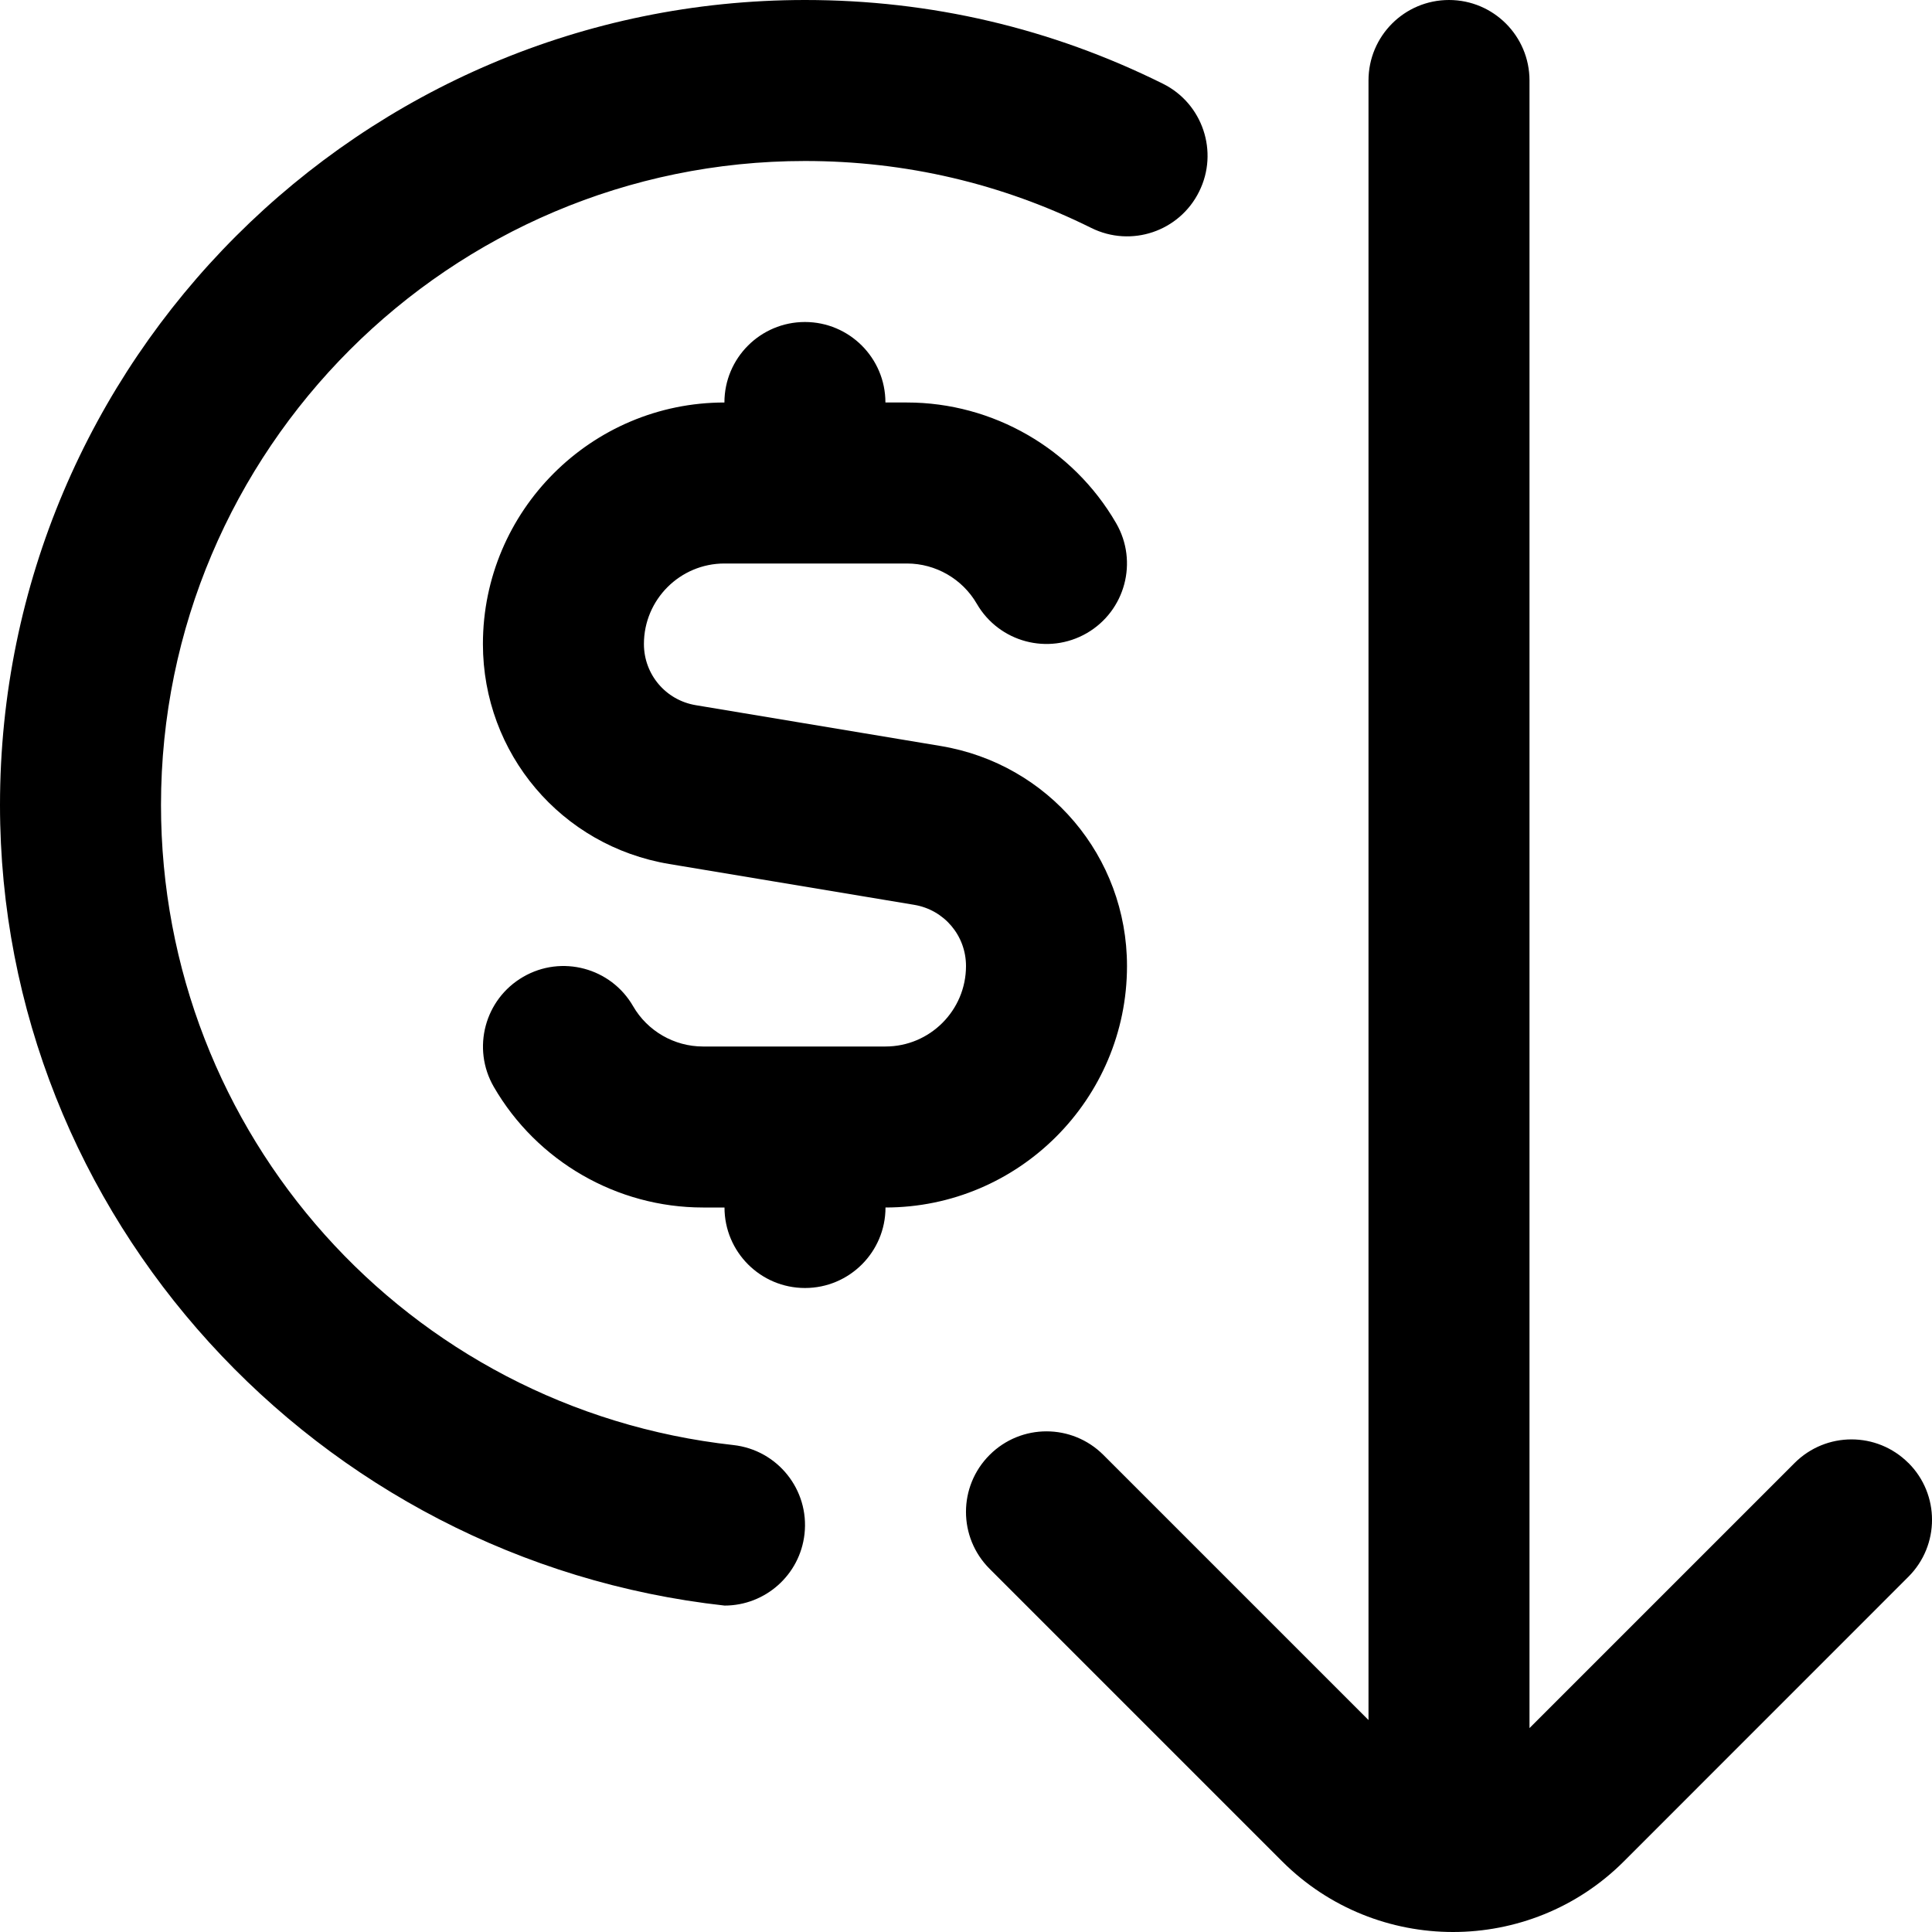
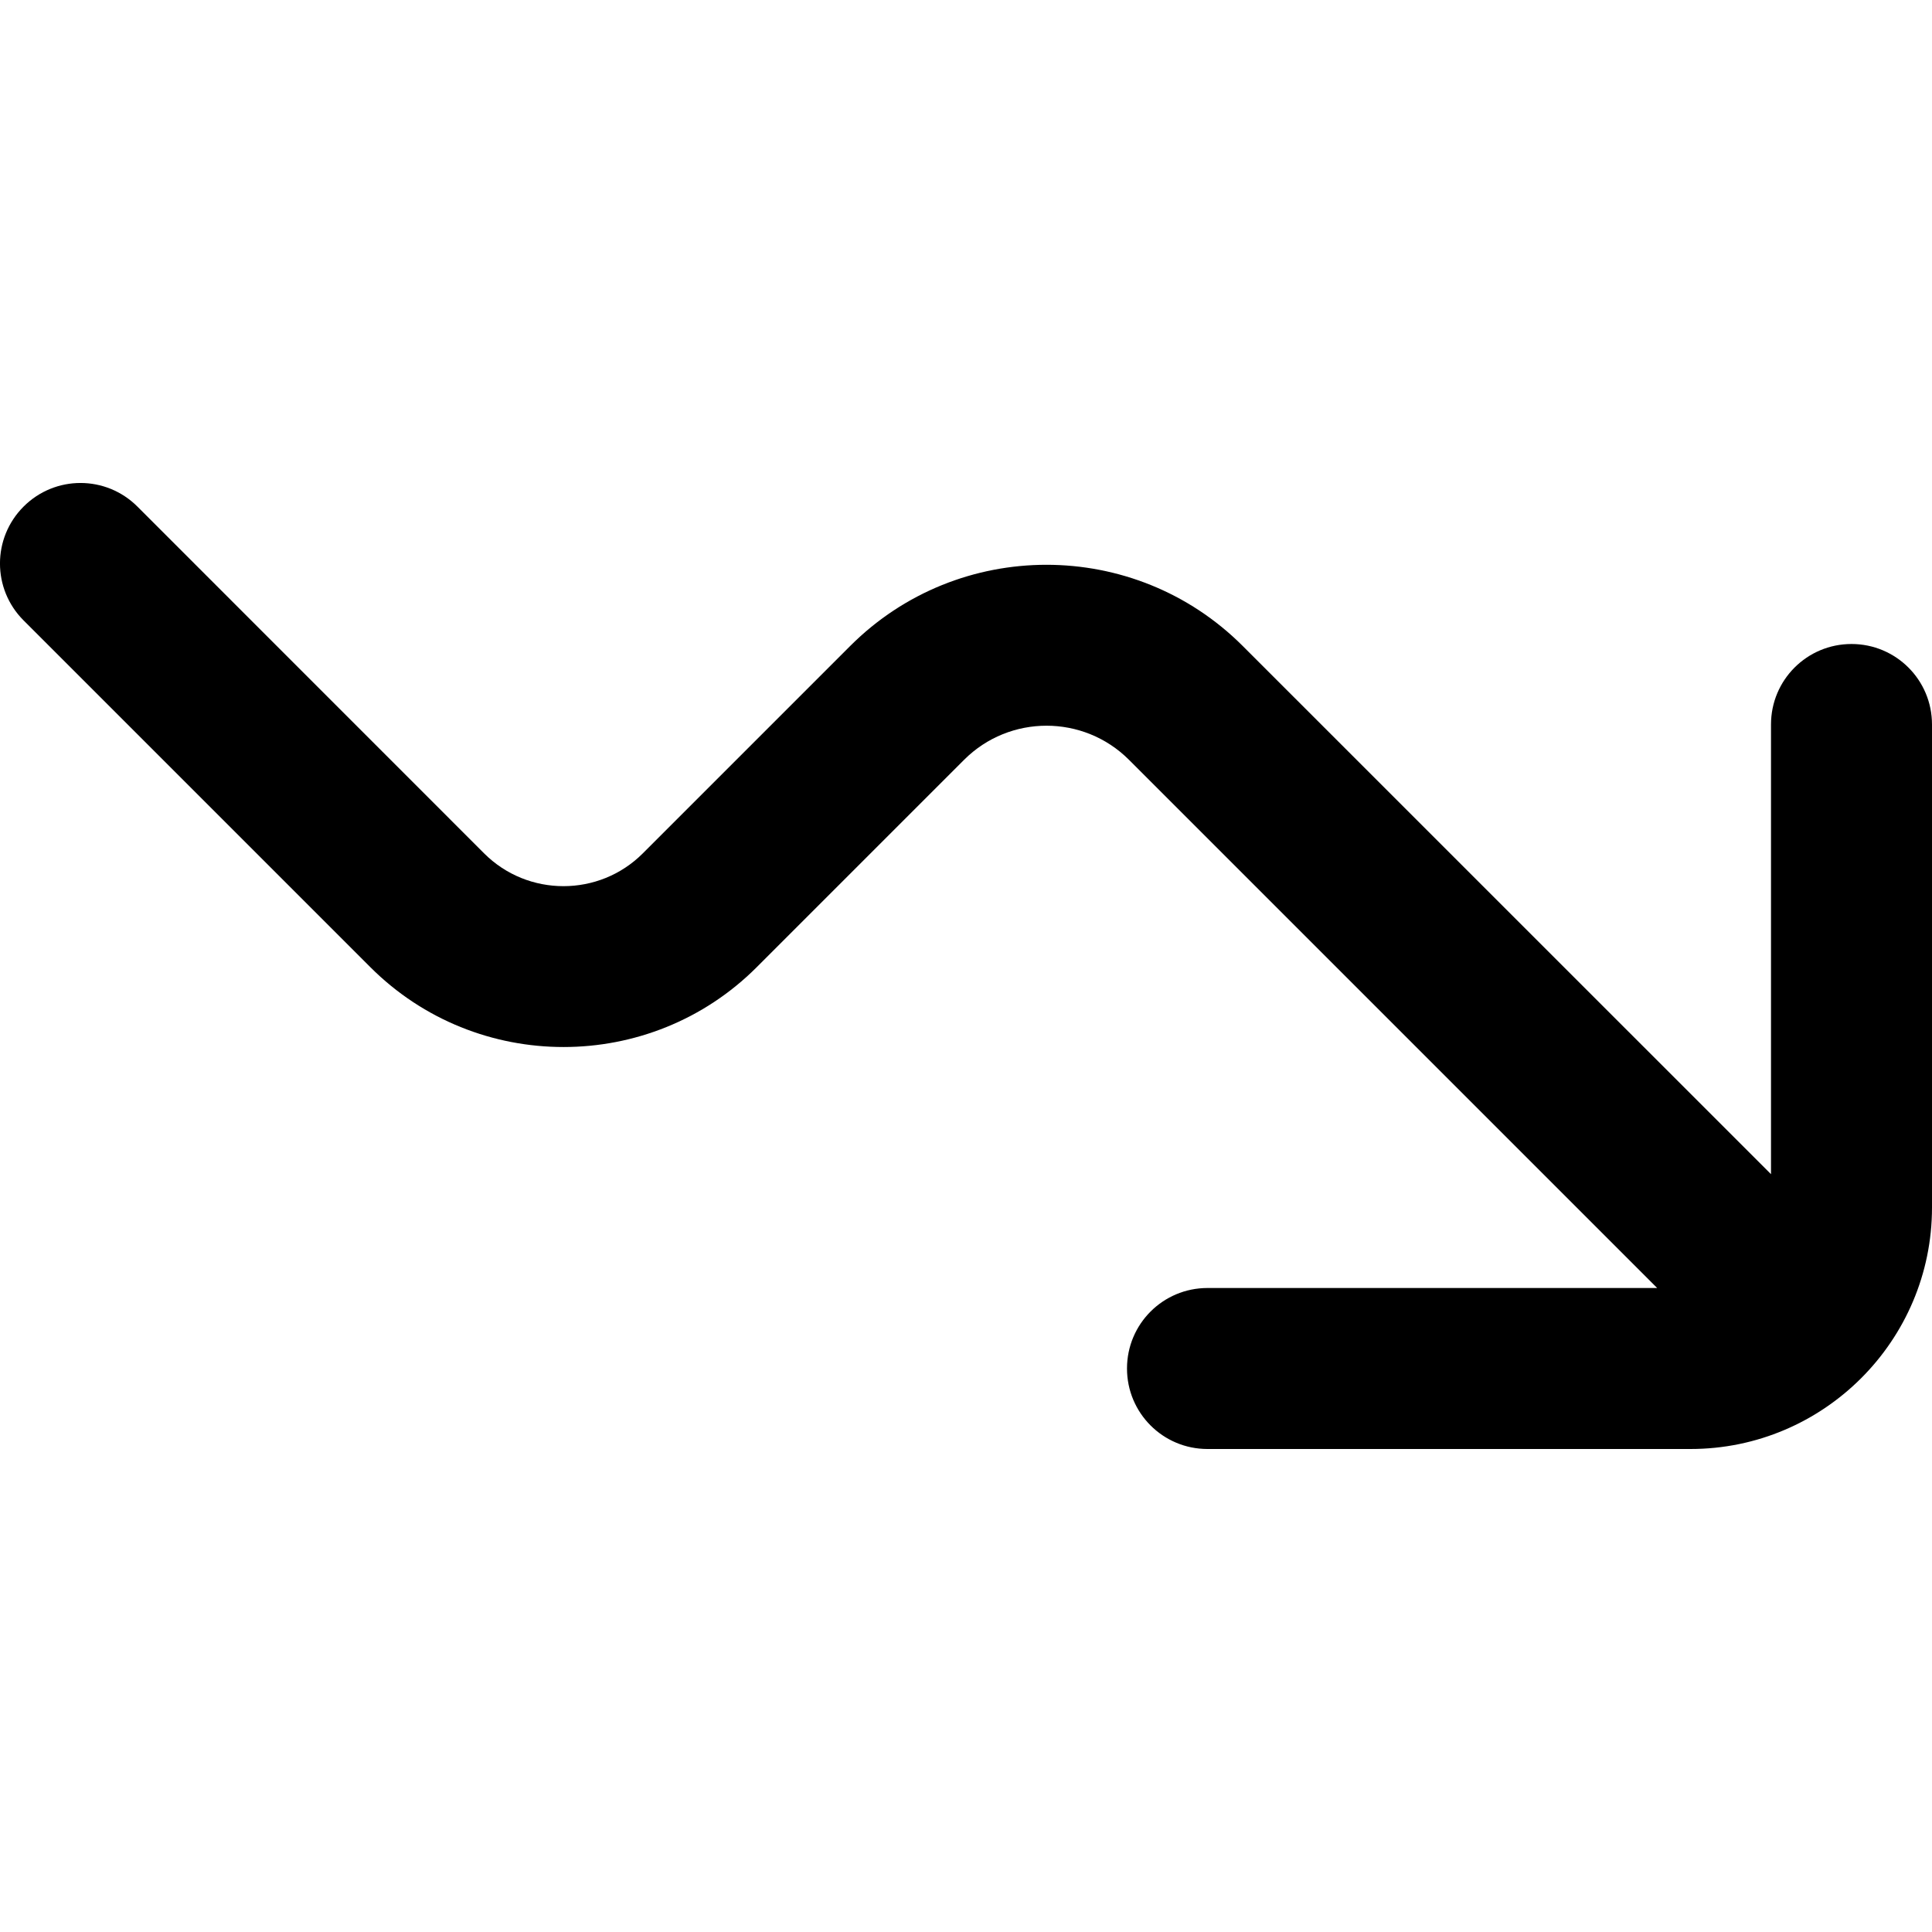
- <svg xmlns="http://www.w3.org/2000/svg" id="Layer_1" data-name="Layer 1" viewBox="0 0 24 24">
-   <path d="m11,15c0,.552-.448,1-1,1s-1-.448-1-1h0s-.268,0-.268,0c-1.068,0-2.063-.574-2.598-1.499-.276-.478-.113-1.089.365-1.366.477-.277,1.09-.114,1.366.365.178.308.511.5.867.5h2.268c.551,0,1-.448,1-1,0-.378-.271-.698-.644-.76l-3.042-.507c-1.341-.223-2.315-1.373-2.315-2.733,0-1.654,1.346-3,3-3,0-.552.448-1,1-1s1,.448,1,1h0s.268,0,.268,0c1.068,0,2.063.574,2.598,1.499.277.478.113,1.089-.364,1.366-.48.277-1.09.113-1.367-.365-.178-.308-.511-.5-.867-.5h-2.268c-.551,0-1,.448-1,1,0,.378.271.698.644.76l3.042.507c1.341.223,2.315,1.373,2.315,2.733,0,1.654-1.346,3-3,3Zm-1.89,2.951c-4.053-.448-7.11-3.866-7.11-7.951C2,5.589,5.589,2,10,2c1.249,0,2.445.28,3.555.831.497.247,1.096.044,1.341-.451.246-.494.044-1.095-.45-1.34-1.389-.69-2.884-1.04-4.445-1.04C4.486,0,0,4.486,0,10c0,5.106,3.933,9.385,9.001,9.945.503,0,.936-.378.993-.89.061-.549-.335-1.043-.884-1.104Zm14.597.223c-.391-.391-1.023-.391-1.414,0l-3.293,3.293V1c0-.552-.447-1-1-1s-1,.448-1,1v20.367l-3.293-3.293c-.391-.391-1.023-.391-1.414,0s-.391,1.023,0,1.414l3.636,3.636c.585.584,1.354.876,2.121.876s1.537-.292,2.122-.877l3.535-3.536c.391-.391.391-1.024,0-1.414Z" />
+ <svg xmlns="http://www.w3.org/2000/svg" id="Layer_1" data-name="Layer 1" viewBox="0 0 24 24" width="512" height="512">
+   <path d="M23,8c-.553,0-1,.447-1,1v5.586l-6.563-6.562c-1.344-1.344-3.531-1.344-4.875,0l-2.577,2.577c-.543,.543-1.428,.543-1.971,0L1.707,6.293c-.391-.391-1.023-.391-1.414,0s-.391,1.023,0,1.414l4.308,4.308c1.322,1.322,3.477,1.322,4.799,0l2.577-2.577c.564-.564,1.482-.564,2.047,0l6.562,6.562h-5.586c-.553,0-1,.447-1,1s.447,1,1,1h6c1.654,0,3-1.346,3-3v-6c0-.553-.447-1-1-1Z" />
</svg>
